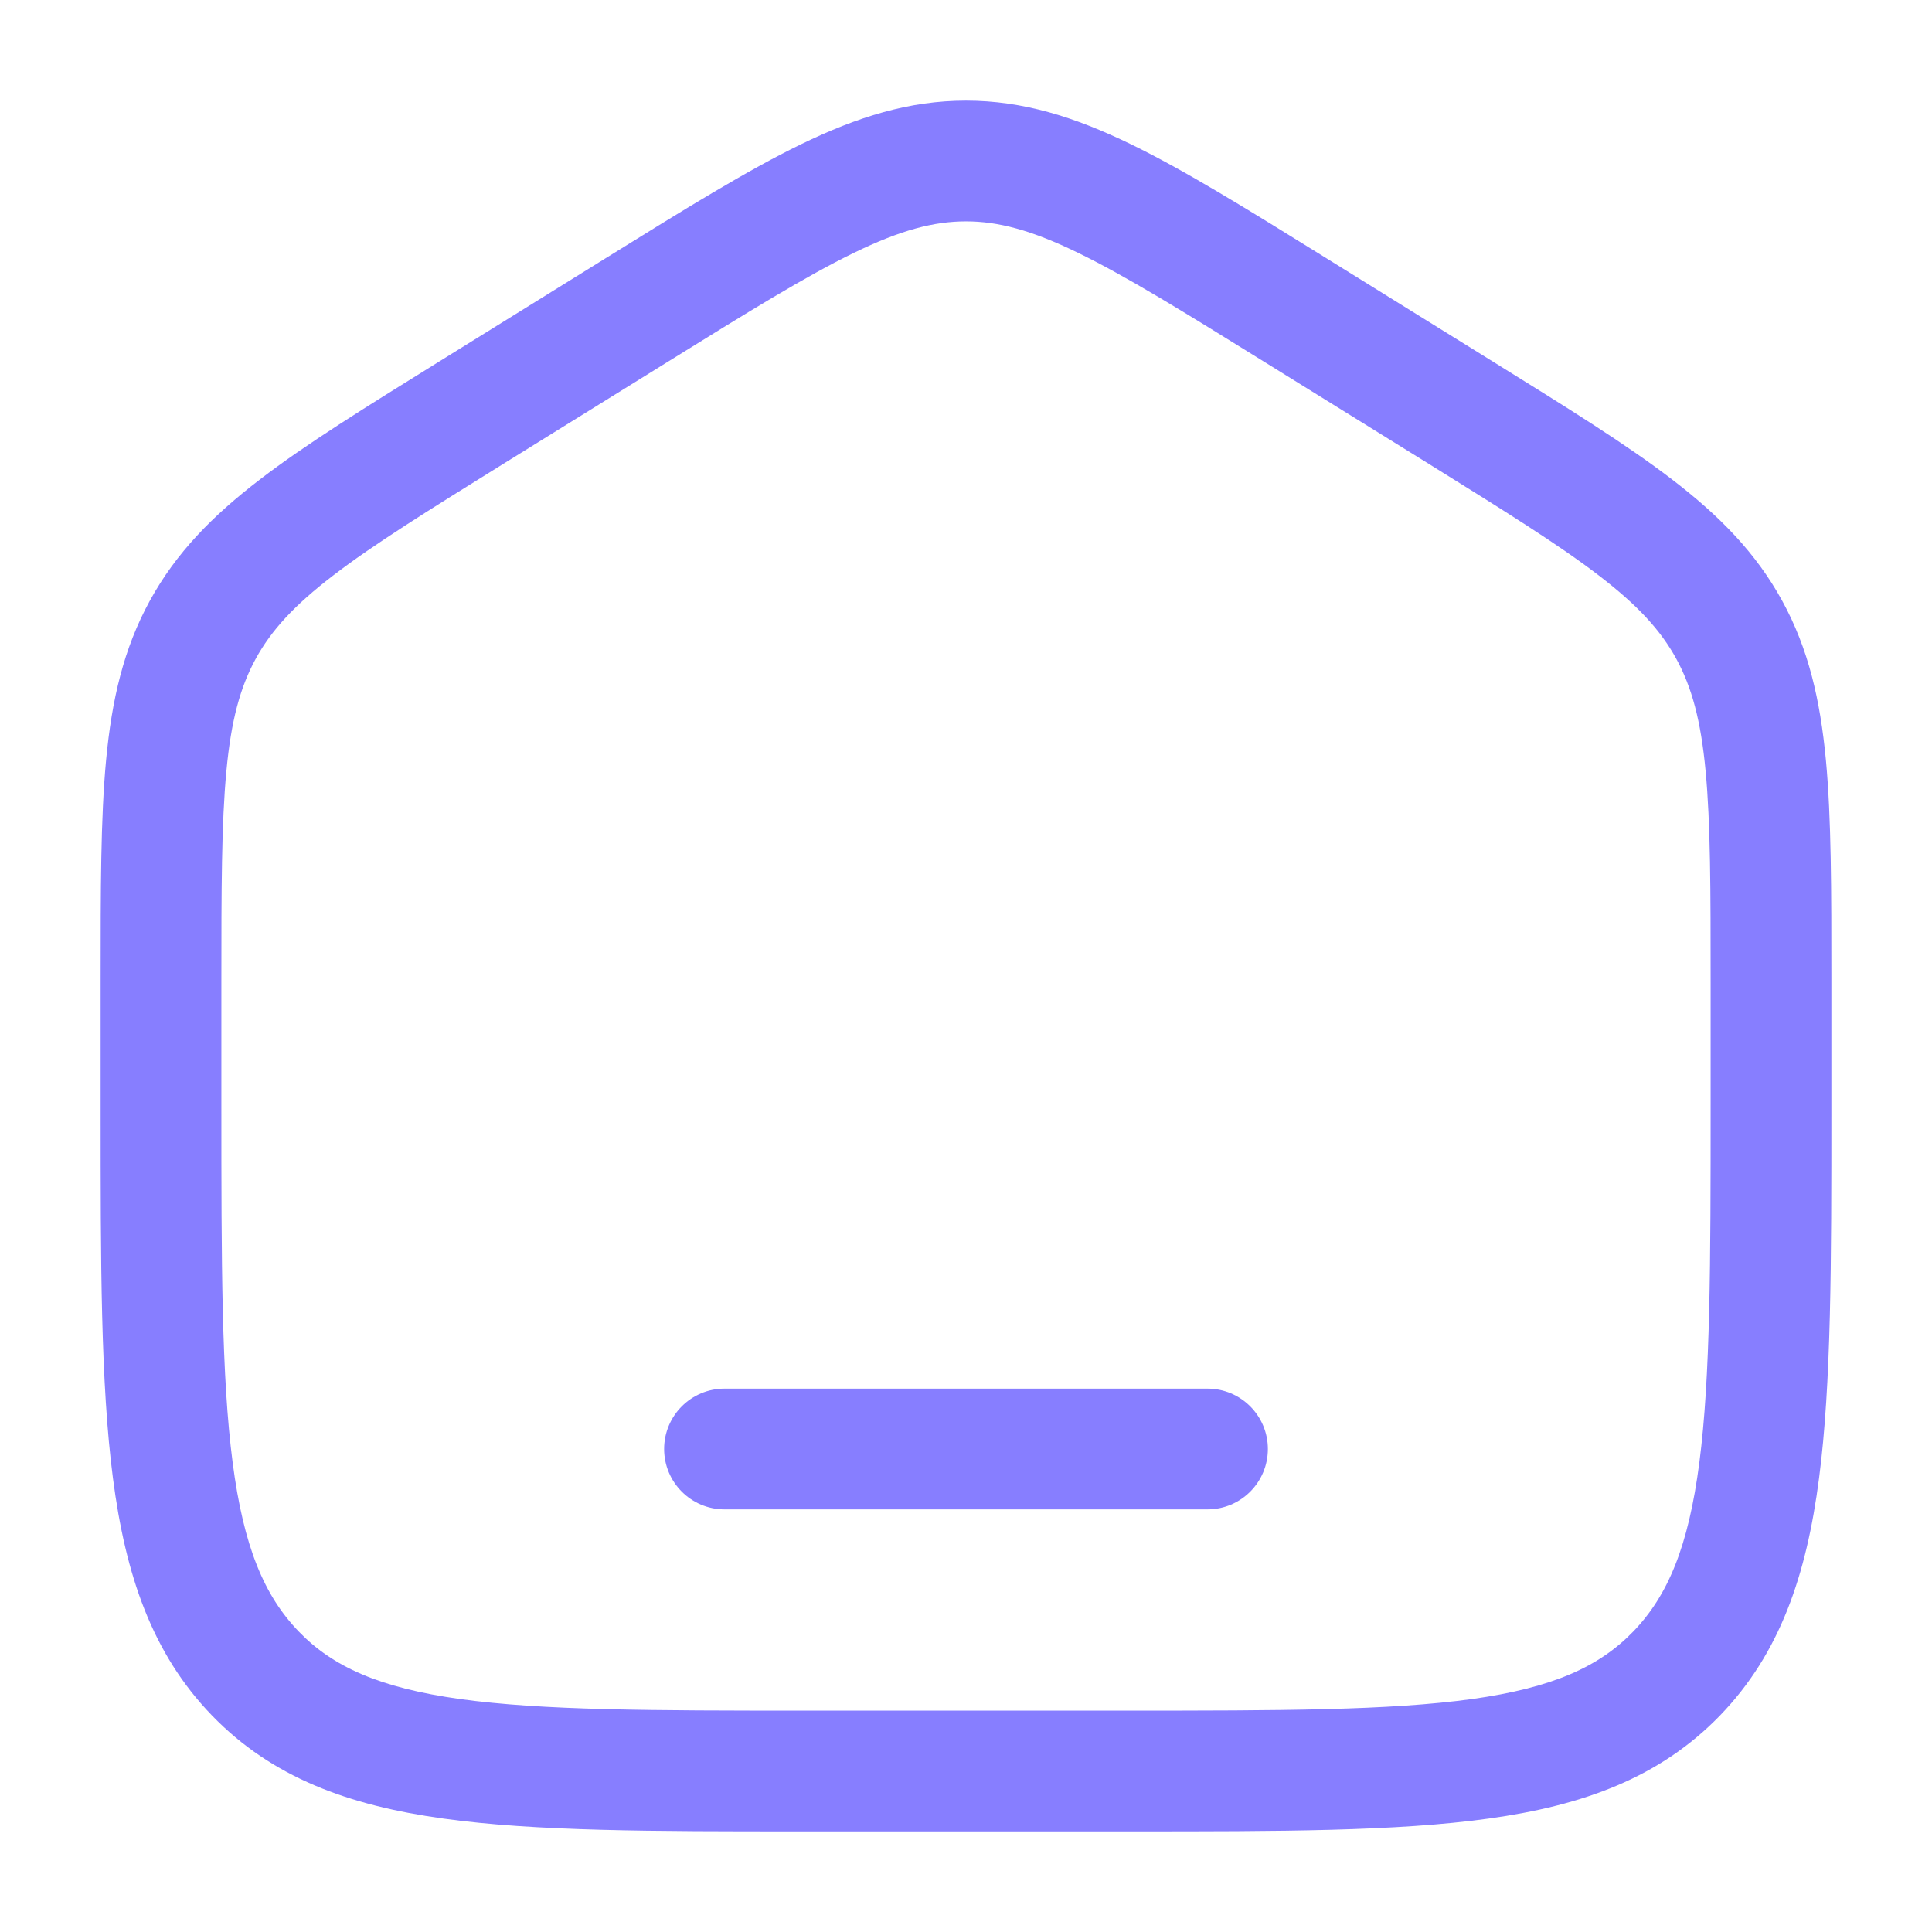
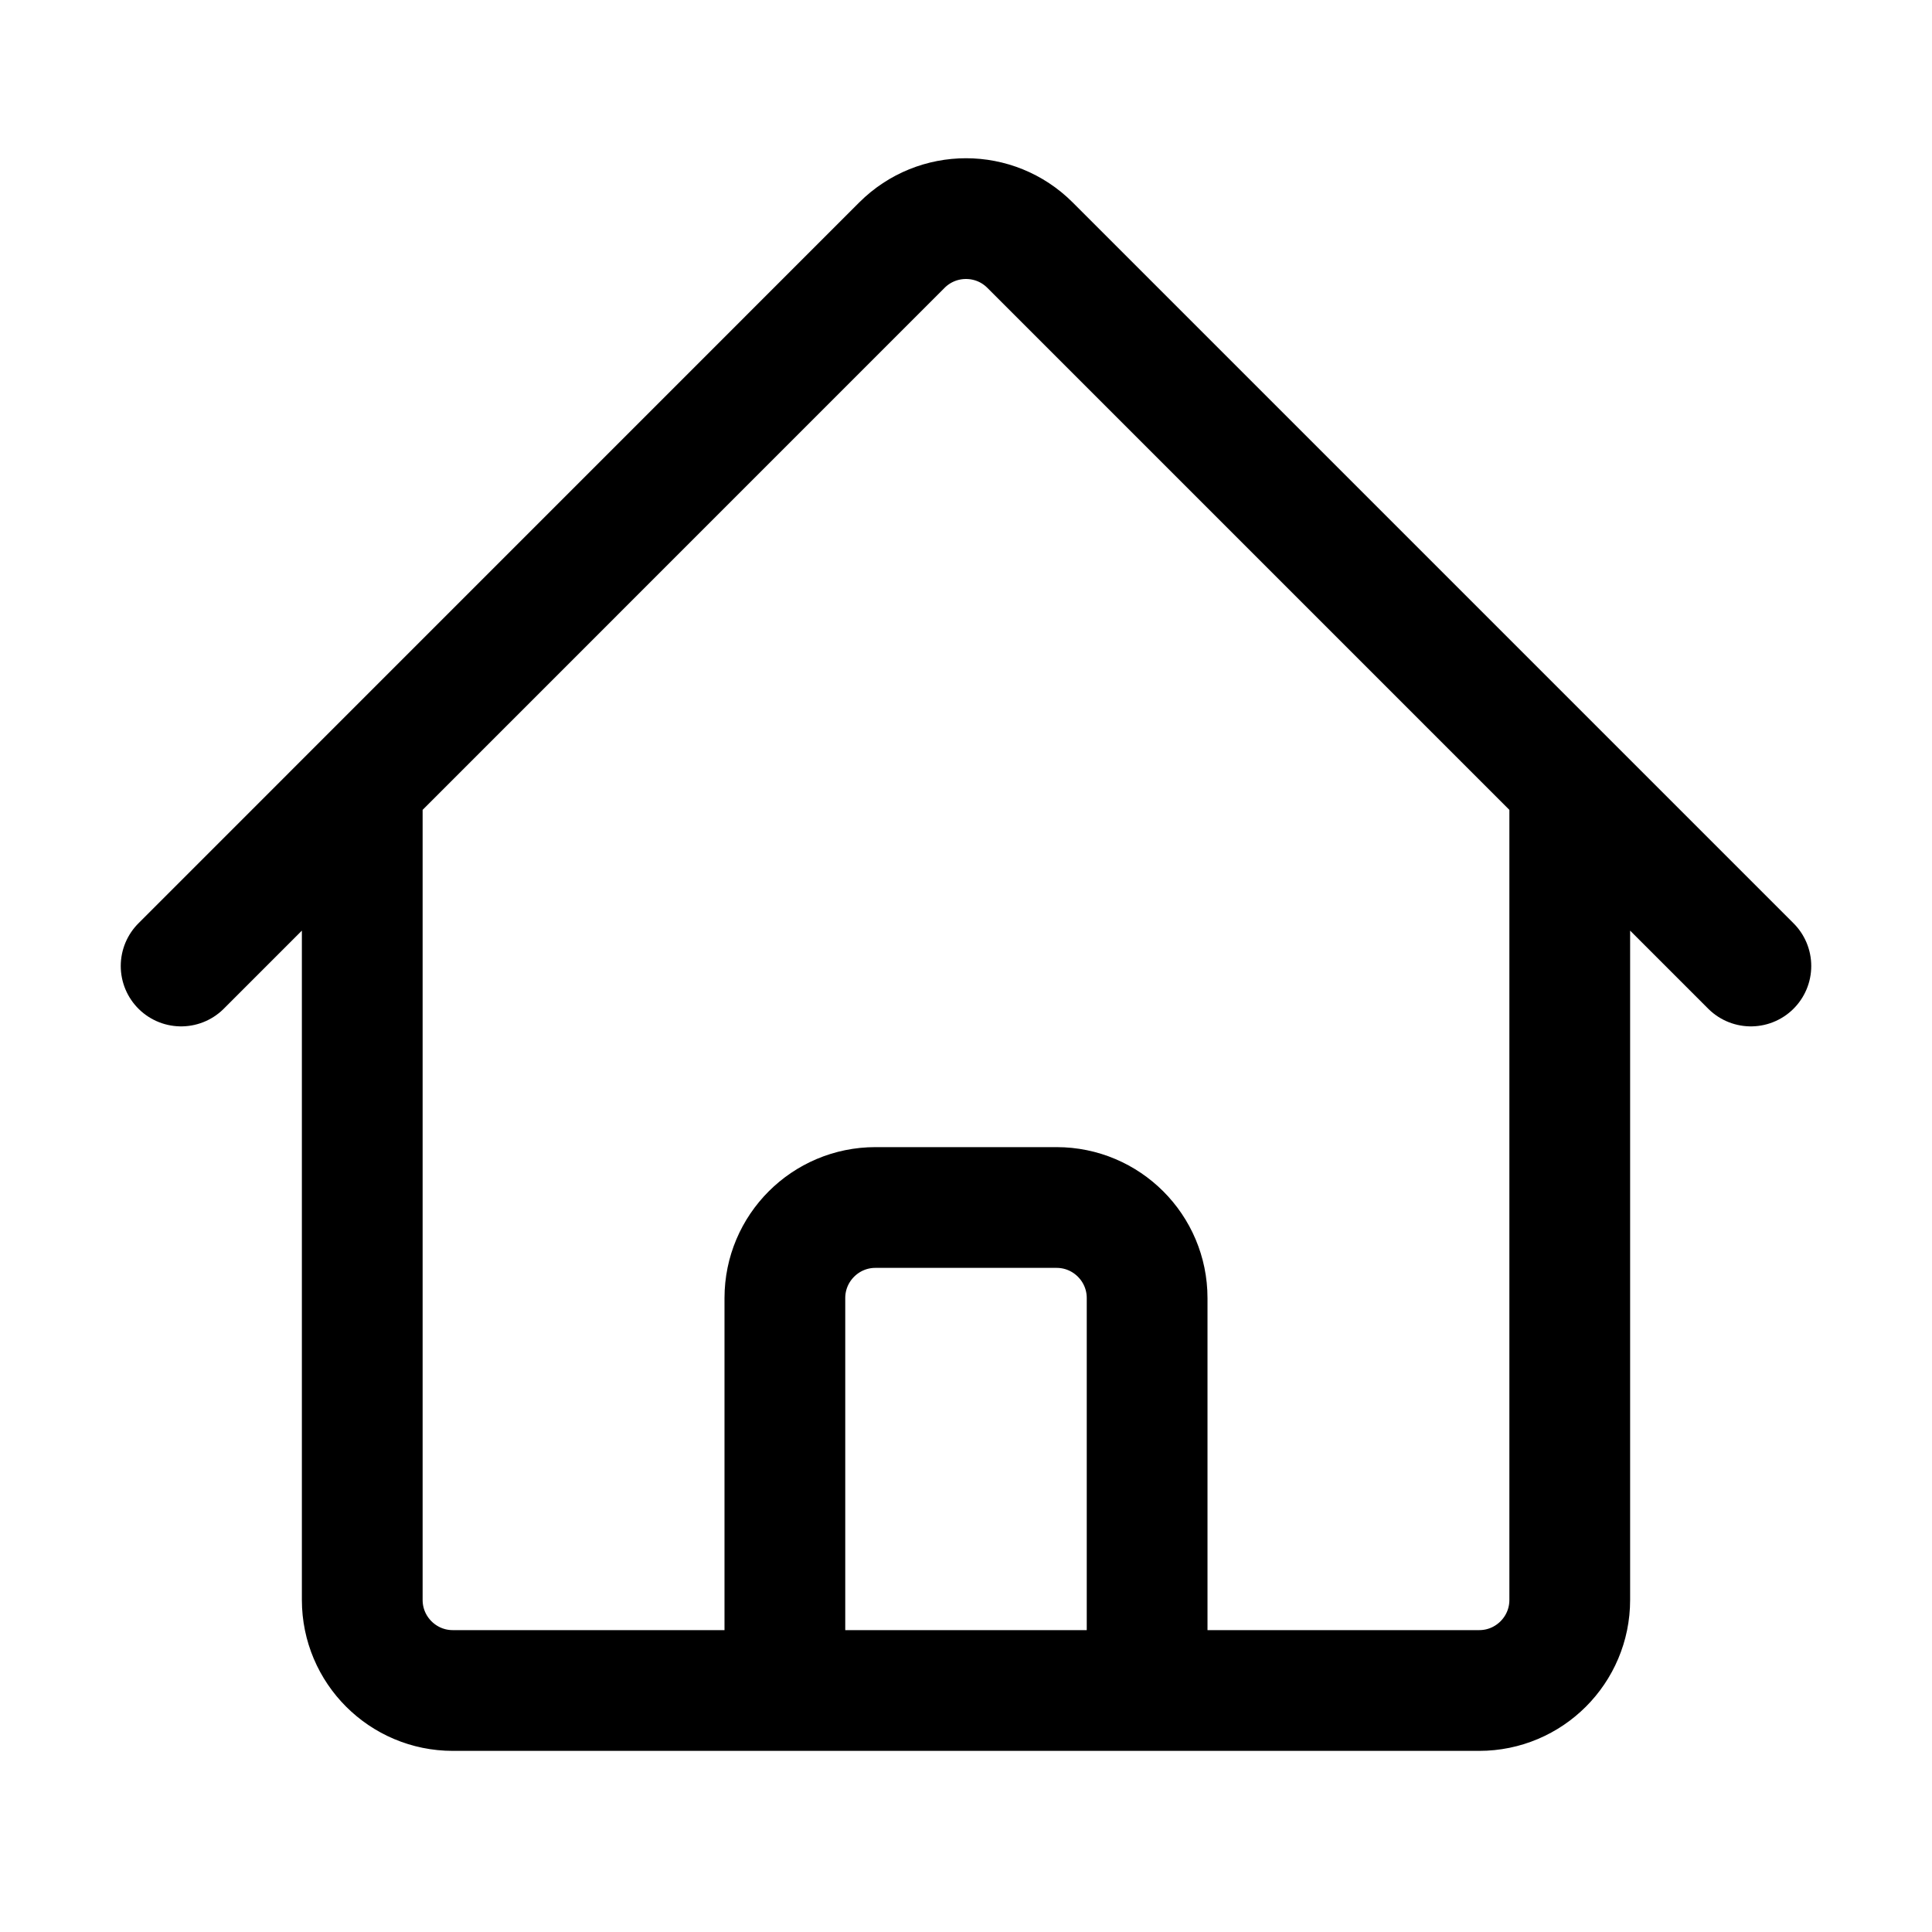
- <svg xmlns="http://www.w3.org/2000/svg" width="24" height="24" viewBox="0 0 24 24" fill="none">
-   <path d="M9 17.25C8.586 17.25 8.25 17.586 8.25 18C8.25 18.414 8.586 18.75 9 18.75H15C15.414 18.75 15.75 18.414 15.75 18C15.75 17.586 15.414 17.25 15 17.25H9Z" fill="#877EFF" />
-   <path fill-rule="evenodd" clip-rule="evenodd" d="M12 1.25C11.292 1.25 10.649 1.453 9.951 1.792C9.276 2.12 8.496 2.604 7.523 3.208L5.456 4.491C4.535 5.063 3.797 5.52 3.229 5.956C2.64 6.407 2.188 6.866 1.861 7.463C1.535 8.058 1.389 8.692 1.318 9.441C1.25 10.166 1.25 11.054 1.25 12.167V13.78C1.25 15.684 1.25 17.187 1.403 18.362C1.559 19.567 1.889 20.54 2.632 21.309C3.38 22.082 4.33 22.428 5.508 22.591C6.648 22.75 8.106 22.75 9.942 22.75H14.058C15.894 22.75 17.352 22.75 18.492 22.591C19.669 22.428 20.62 22.082 21.368 21.309C22.111 20.54 22.441 19.567 22.597 18.362C22.75 17.187 22.75 15.684 22.75 13.78V12.167C22.75 11.054 22.75 10.166 22.682 9.441C22.611 8.692 22.465 8.058 22.139 7.463C21.812 6.866 21.36 6.407 20.771 5.956C20.203 5.52 19.465 5.063 18.544 4.491L16.477 3.208C15.504 2.604 14.724 2.12 14.049 1.792C13.351 1.453 12.708 1.25 12 1.25ZM8.28 4.504C9.295 3.874 10.009 3.432 10.607 3.141C11.188 2.858 11.6 2.75 12 2.75C12.4 2.75 12.812 2.858 13.393 3.141C13.991 3.432 14.705 3.874 15.72 4.504L17.721 5.745C18.681 6.342 19.356 6.761 19.859 7.147C20.349 7.522 20.63 7.831 20.823 8.183C21.016 8.536 21.129 8.949 21.188 9.581C21.249 10.229 21.25 11.046 21.25 12.204V13.725C21.25 15.696 21.248 17.101 21.11 18.168C20.974 19.216 20.717 19.824 20.289 20.267C19.865 20.706 19.287 20.966 18.286 21.106C17.26 21.248 15.908 21.25 14 21.25H10C8.092 21.25 6.74 21.248 5.714 21.106C4.713 20.966 4.135 20.706 3.711 20.267C3.283 19.824 3.026 19.216 2.89 18.168C2.751 17.101 2.75 15.696 2.75 13.725V12.204C2.75 11.046 2.751 10.229 2.812 9.581C2.871 8.949 2.984 8.536 3.177 8.183C3.37 7.831 3.651 7.522 4.141 7.147C4.644 6.761 5.319 6.342 6.28 5.745L8.28 4.504Z" fill="#877EFF" />
+ <svg xmlns="http://www.w3.org/2000/svg" width="24" height="24" fill="none" viewBox="0 0 24 24" stroke-width="1.5" stroke="currentColor" class="w-6 h-6">
+   <path stroke-linecap="round" stroke-linejoin="round" d="m2.25 12 8.954-8.955c.44-.439 1.152-.439 1.591 0L21.75 12M4.5 9.75v10.125c0 .621.504 1.125 1.125 1.125H9.75v-4.875c0-.621.504-1.125 1.125-1.125h2.25c.621 0 1.125.504 1.125 1.125V21h4.125c.621 0 1.125-.504 1.125-1.125V9.75M8.25 21h8.25" />
</svg>
